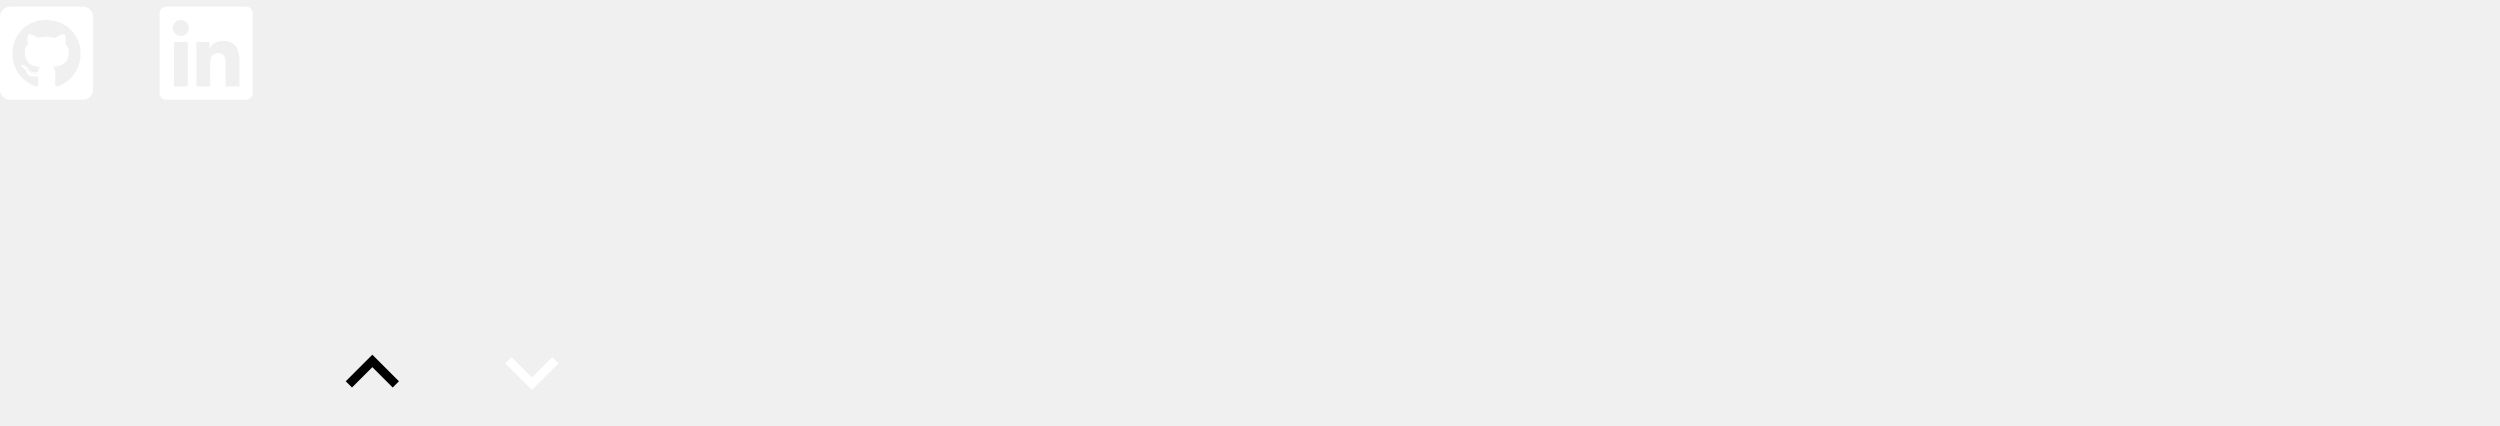
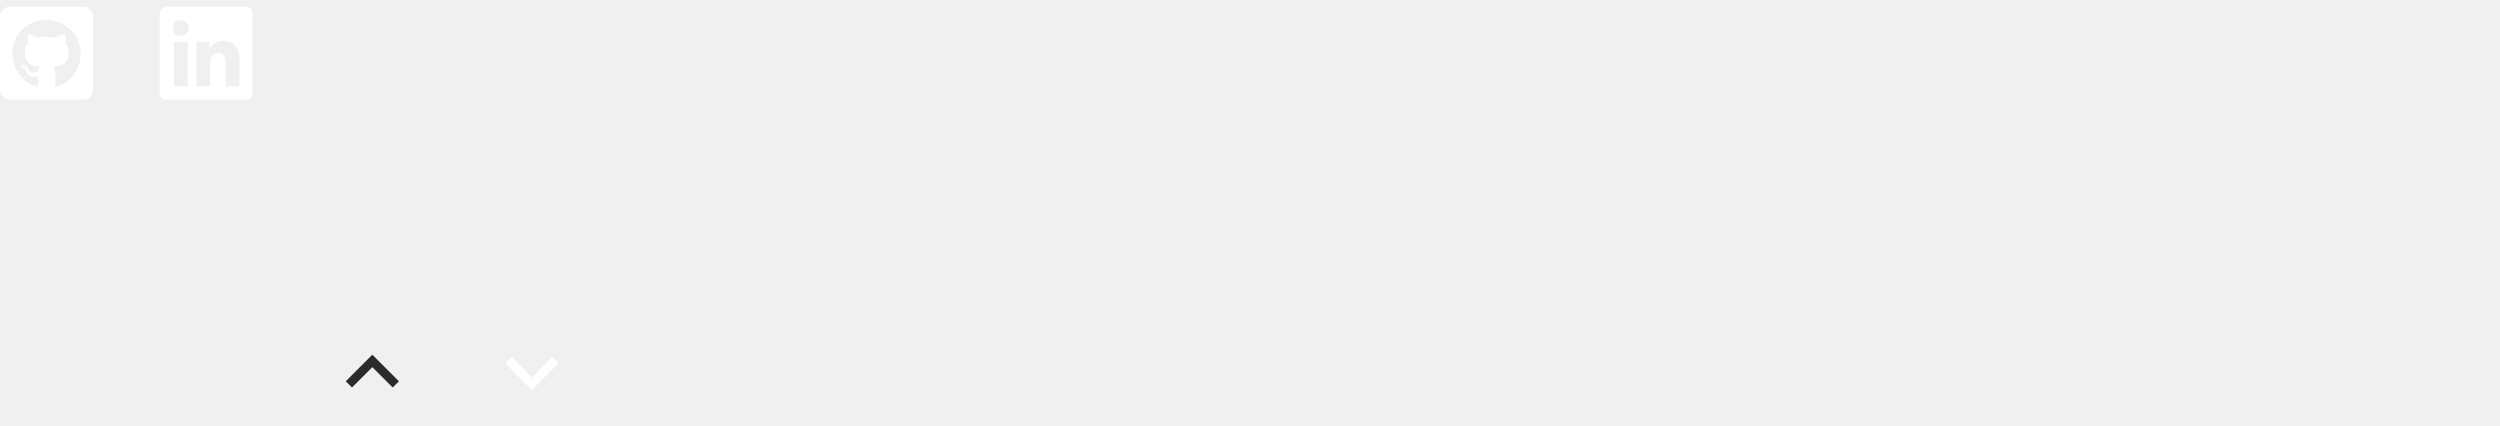
<svg xmlns="http://www.w3.org/2000/svg" version="1.1" width="752" height="128" viewBox="0 0 752 128">
  <svg fill="#fff" id="icon-github-square-brands" width="28" height="32" viewBox="0 0 28 32" x="0" y="0">
    <path d="M25 2h-22c-1.656 0-3 1.344-3 3v22c0 1.656 1.344 3 3 3h22c1.656 0 3-1.344 3-3v-22c0-1.656-1.344-3-3-3zM17.331 25.981c-0.525 0.094-0.719-0.231-0.719-0.5 0-0.337 0.012-2.063 0.012-3.456 0-0.975-0.325-1.594-0.706-1.919 2.313-0.256 4.75-0.575 4.75-4.569 0-1.137-0.406-1.706-1.069-2.438 0.106-0.269 0.462-1.375-0.106-2.813-0.869-0.269-2.856 1.119-2.856 1.119-0.825-0.231-1.719-0.35-2.6-0.35s-1.775 0.119-2.6 0.35c0 0-1.988-1.387-2.856-1.119-0.569 1.431-0.219 2.537-0.106 2.813-0.662 0.731-0.975 1.3-0.975 2.438 0 3.975 2.331 4.313 4.644 4.569-0.3 0.269-0.569 0.731-0.662 1.394-0.594 0.269-2.112 0.731-3.019-0.869-0.569-0.988-1.594-1.069-1.594-1.069-1.013-0.012-0.069 0.637-0.069 0.637 0.675 0.313 1.15 1.512 1.15 1.512 0.606 1.856 3.506 1.231 3.506 1.231 0 0.869 0.012 2.281 0.012 2.538 0 0.269-0.188 0.594-0.719 0.5-4.125-1.381-7.013-5.306-7.013-9.894 0-5.738 4.388-10.094 10.125-10.094s10.387 4.356 10.387 10.094c0.006 4.587-2.794 8.519-6.919 9.894zM11.2 22.163c-0.119 0.025-0.231-0.025-0.244-0.106-0.012-0.094 0.069-0.175 0.188-0.2 0.119-0.012 0.231 0.038 0.244 0.119 0.019 0.081-0.063 0.163-0.188 0.188zM10.606 22.106c0 0.081-0.094 0.15-0.219 0.15-0.137 0.012-0.231-0.056-0.231-0.15 0-0.081 0.094-0.15 0.219-0.15 0.119-0.012 0.231 0.056 0.231 0.15zM9.75 22.038c-0.025 0.081-0.15 0.119-0.256 0.081-0.119-0.025-0.2-0.119-0.175-0.2s0.15-0.119 0.256-0.094c0.125 0.038 0.206 0.131 0.175 0.212zM8.981 21.7c-0.056 0.069-0.175 0.056-0.269-0.038-0.094-0.081-0.119-0.2-0.056-0.256 0.056-0.069 0.175-0.056 0.269 0.038 0.081 0.081 0.113 0.206 0.056 0.256zM8.412 21.131c-0.056 0.038-0.162 0-0.231-0.094s-0.069-0.2 0-0.244c0.069-0.056 0.175-0.012 0.231 0.081 0.069 0.094 0.069 0.206 0 0.256zM8.006 20.525c-0.056 0.056-0.15 0.025-0.219-0.038-0.069-0.081-0.081-0.175-0.025-0.219 0.056-0.056 0.15-0.025 0.219 0.038 0.069 0.081 0.081 0.175 0.025 0.219zM7.588 20.063c-0.025 0.056-0.106 0.069-0.175 0.025-0.081-0.038-0.119-0.106-0.094-0.163 0.025-0.038 0.094-0.056 0.175-0.025 0.081 0.044 0.119 0.113 0.094 0.163z" />
  </svg>
  <svg fill="#fff" id="icon-linkedin-brands" width="28" height="32" viewBox="0 0 28 32" x="48" y="0">
    <path d="M26 2h-24.006c-1.1 0-1.994 0.906-1.994 2.019v23.962c0 1.113 0.894 2.019 1.994 2.019h24.006c1.1 0 2-0.906 2-2.019v-23.962c0-1.112-0.9-2.019-2-2.019zM8.463 26h-4.15v-13.363h4.156v13.363zM6.388 10.813c-1.331 0-2.406-1.081-2.406-2.406s1.075-2.406 2.406-2.406c1.325 0 2.406 1.081 2.406 2.406 0 1.331-1.075 2.406-2.406 2.406zM24.019 26h-4.15v-6.5c0-1.55-0.031-3.544-2.156-3.544-2.162 0-2.494 1.688-2.494 3.431v6.613h-4.15v-13.363h3.981v1.825h0.056c0.556-1.050 1.912-2.156 3.931-2.156 4.2 0 4.981 2.769 4.981 6.369v7.325z" />
  </svg>
-   <svg id="icon-keyboard_arrow_up" width="32" height="32" viewBox="0 0 32 32" x="96" y="96">
+   <svg fill="#2b2a2c" id="icon-keyboard_arrow_up" width="32" height="32" viewBox="0 0 32 32" x="96" y="96">
    <path d="M9.875 20.563l-1.875-1.875 8-8 8 8-1.875 1.875-6.125-6.125z" />
  </svg>
  <svg fill="#fff" id="icon-keyboard_arrow_down" width="32" height="32" viewBox="0 0 32 32" x="144" y="96">
    <path d="M9.875 11.438l6.125 6.125 6.125-6.125 1.875 1.875-8 8-8-8z" />
  </svg>
</svg>
